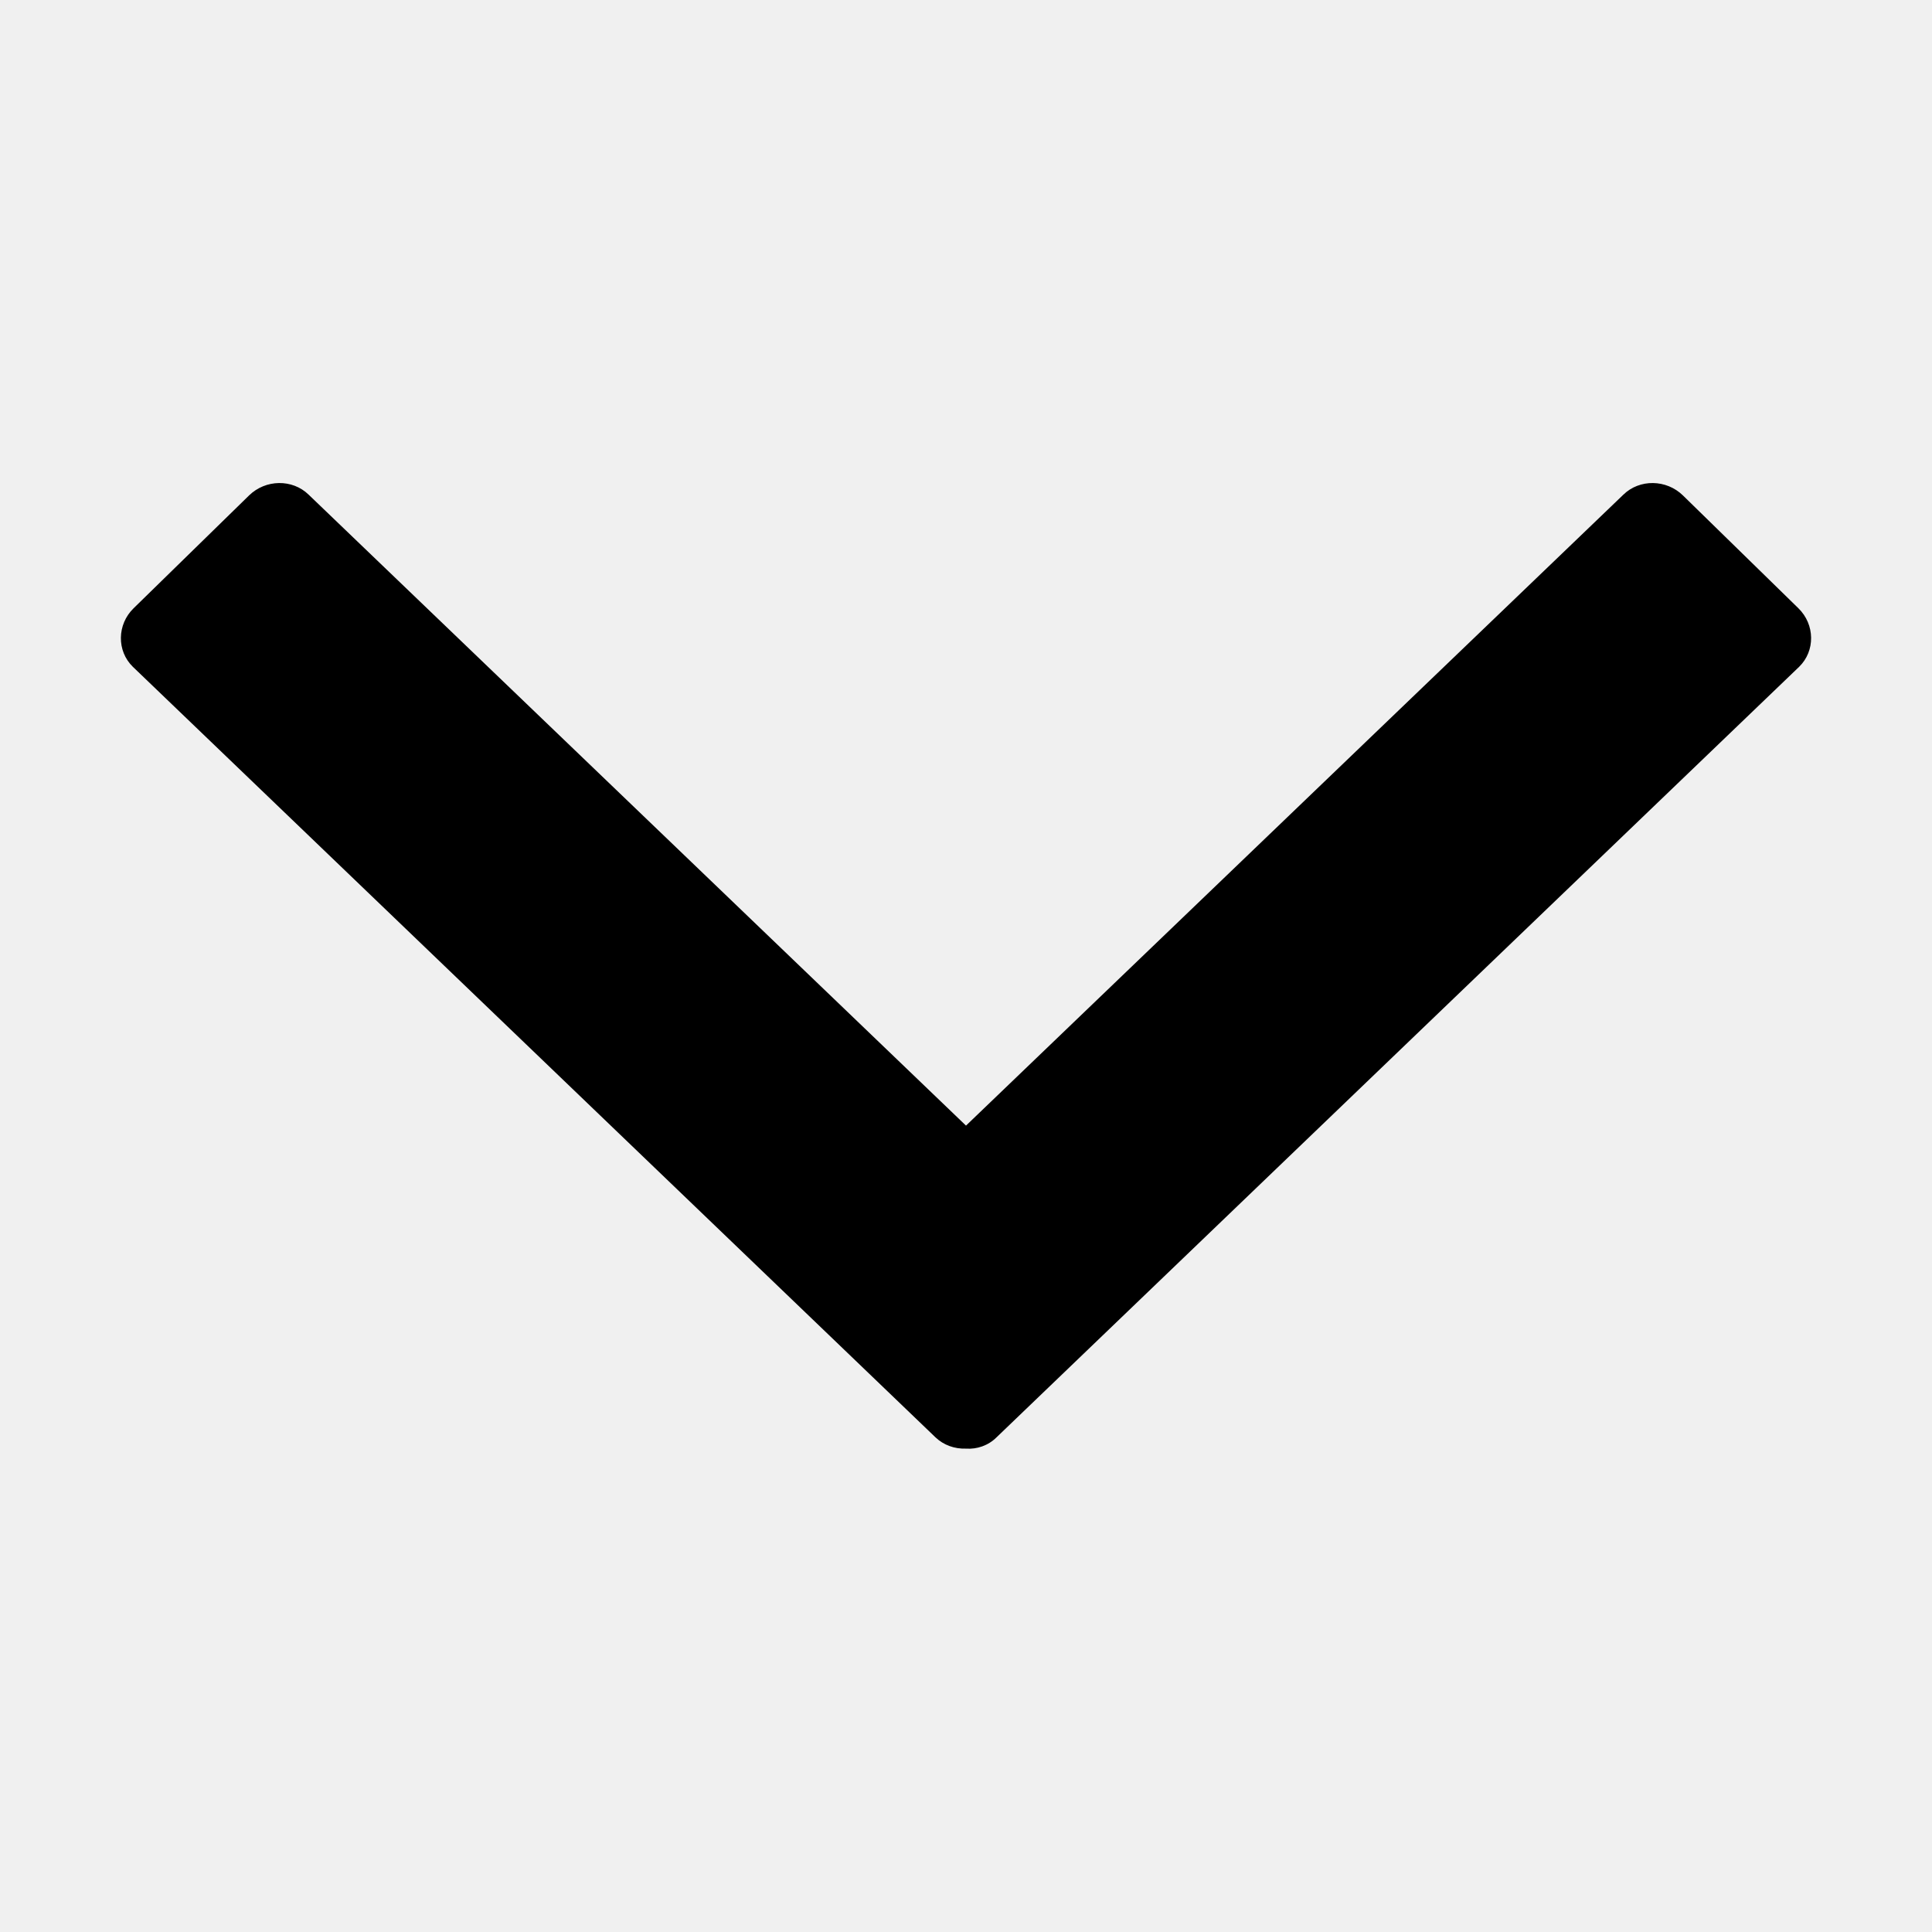
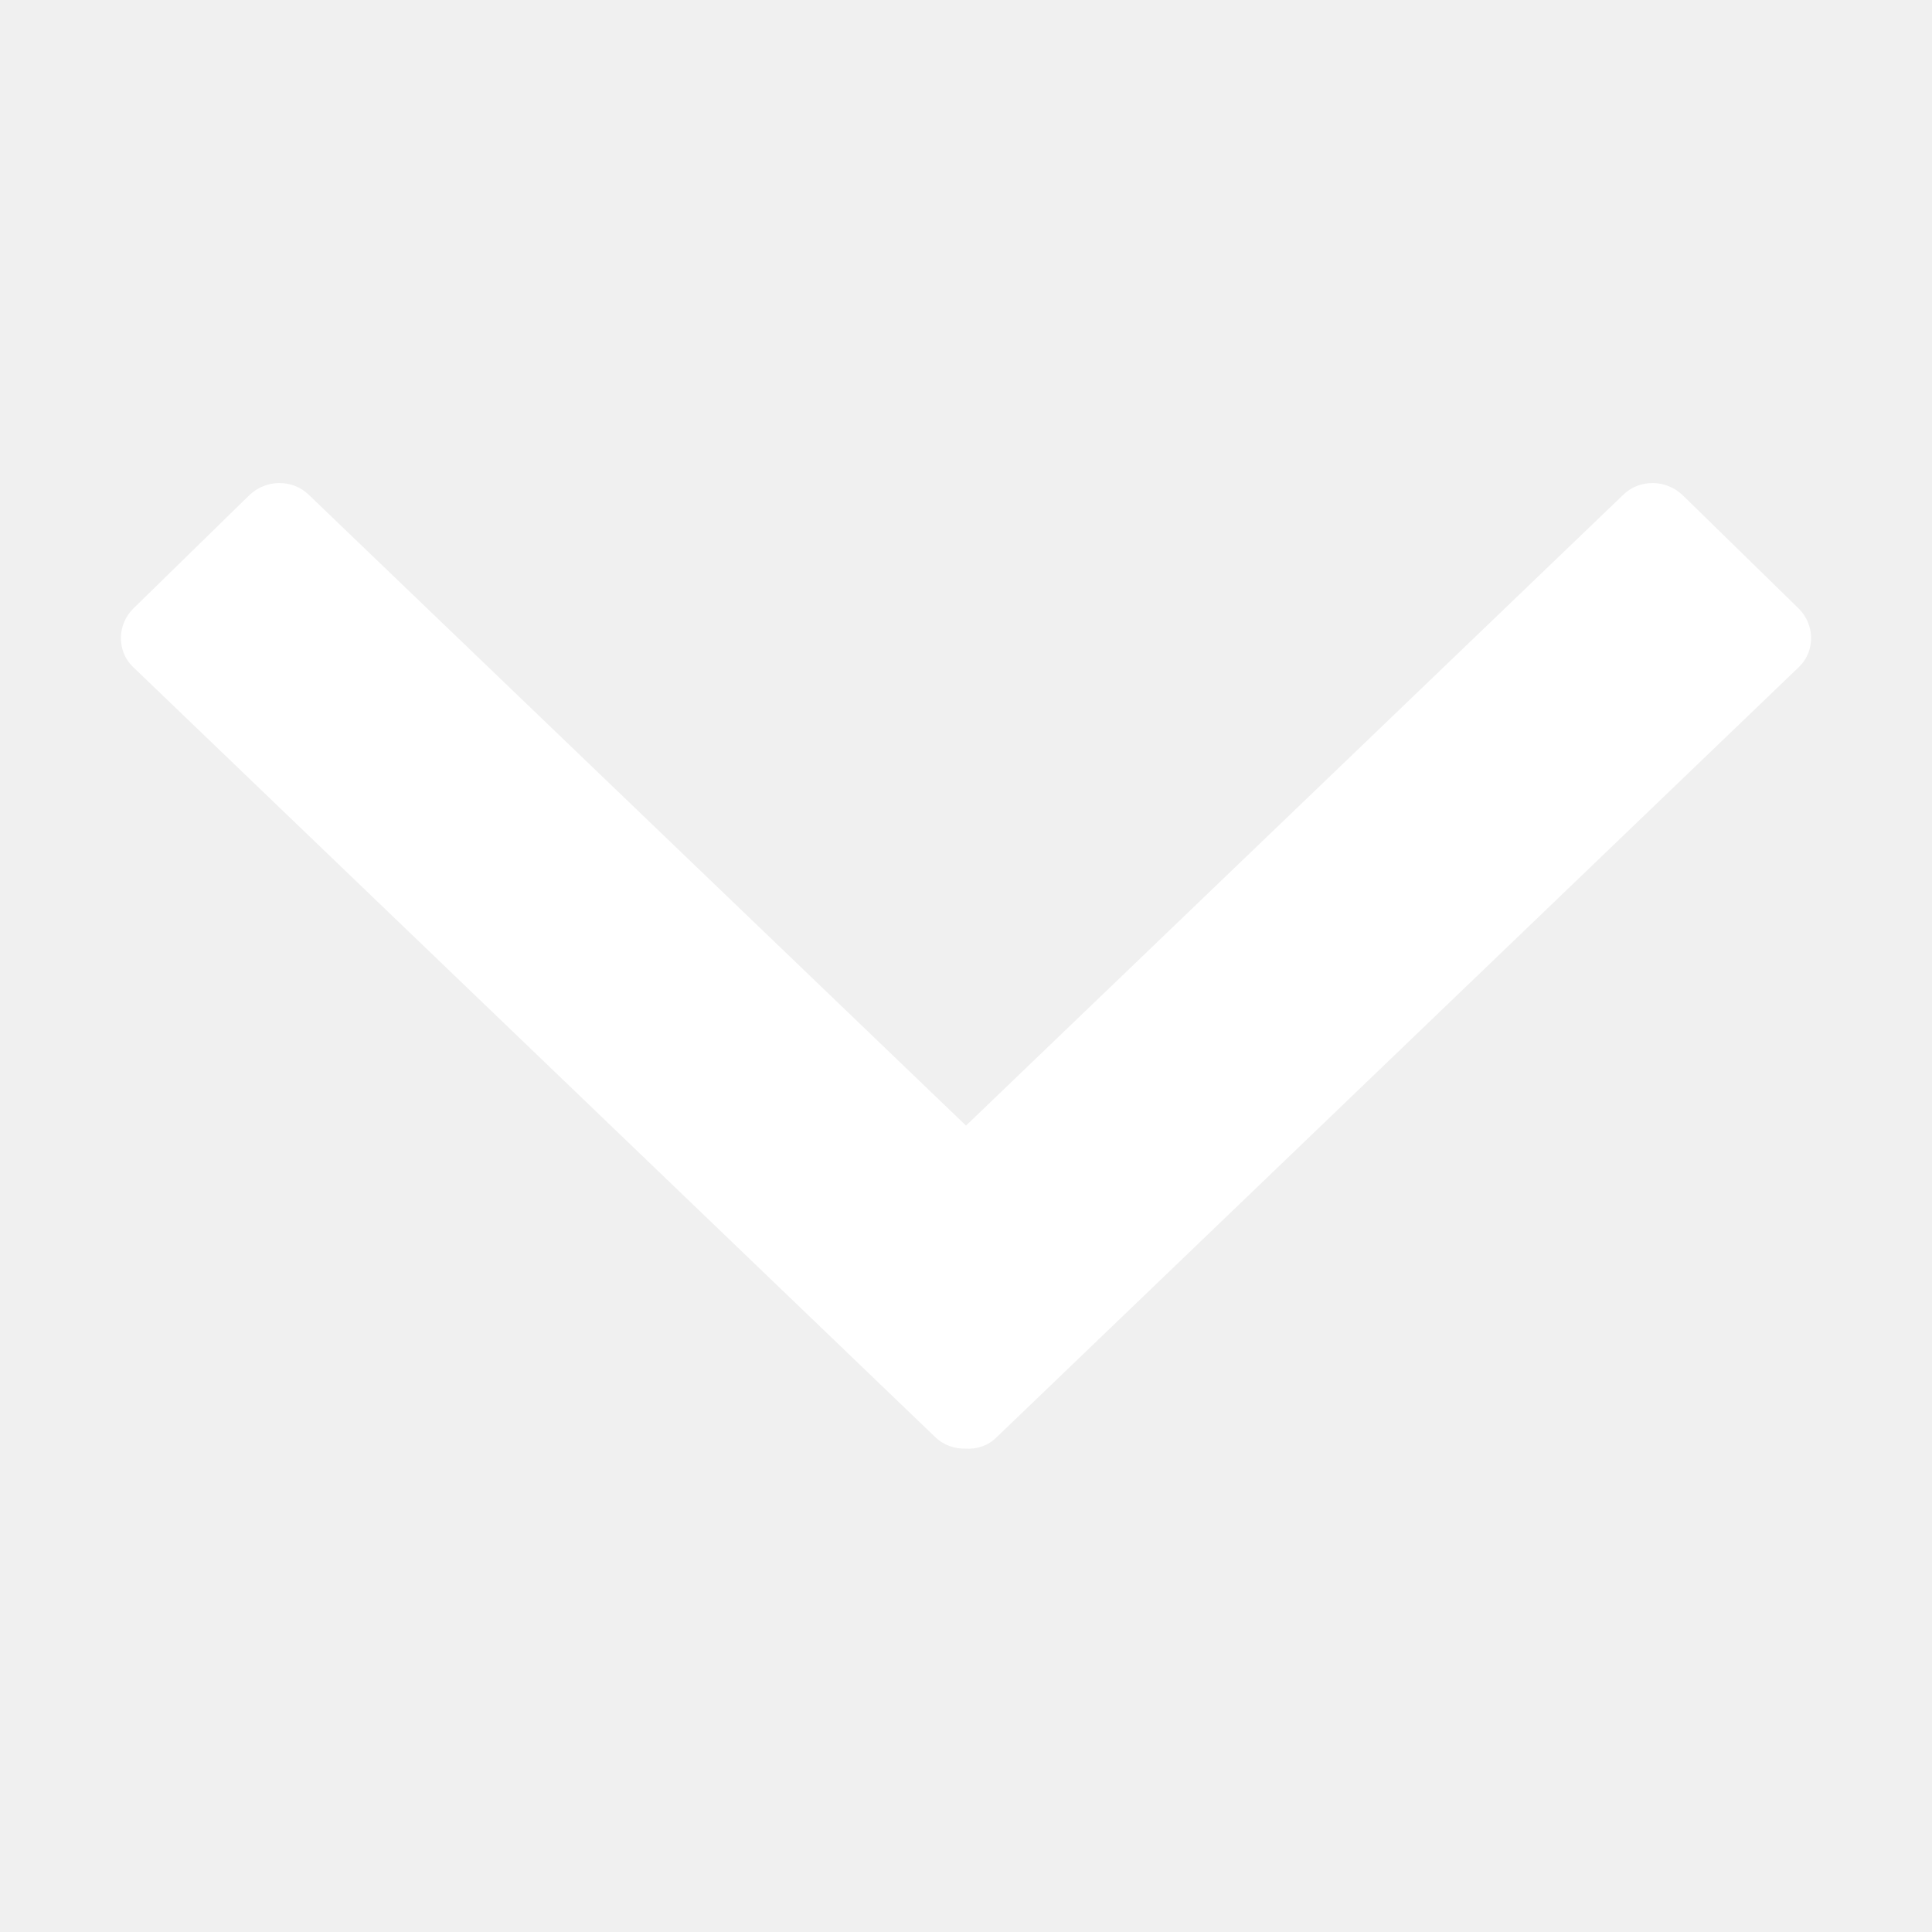
- <svg xmlns="http://www.w3.org/2000/svg" width="512" height="512" viewBox="0 0 512 512" fill="auto">
+ <svg xmlns="http://www.w3.org/2000/svg" width="512" height="512" viewBox="0 0 512 512" fill="white">
  <path d="M256 298.3l174.2-167.2c4.3-4.2 11.4-4.1 15.8.2l30.6 29.9c4.4 4.3 4.5 11.3.2 15.5L264.1 380.9c-2.2 2.2-5.2 3.2-8.1 3-3 .1-5.9-.9-8.1-3L35.2 176.7c-4.3-4.2-4.2-11.2.2-15.5L66 131.3c4.4-4.3 11.5-4.4 15.8-.2L256 298.3z" />
</svg>
